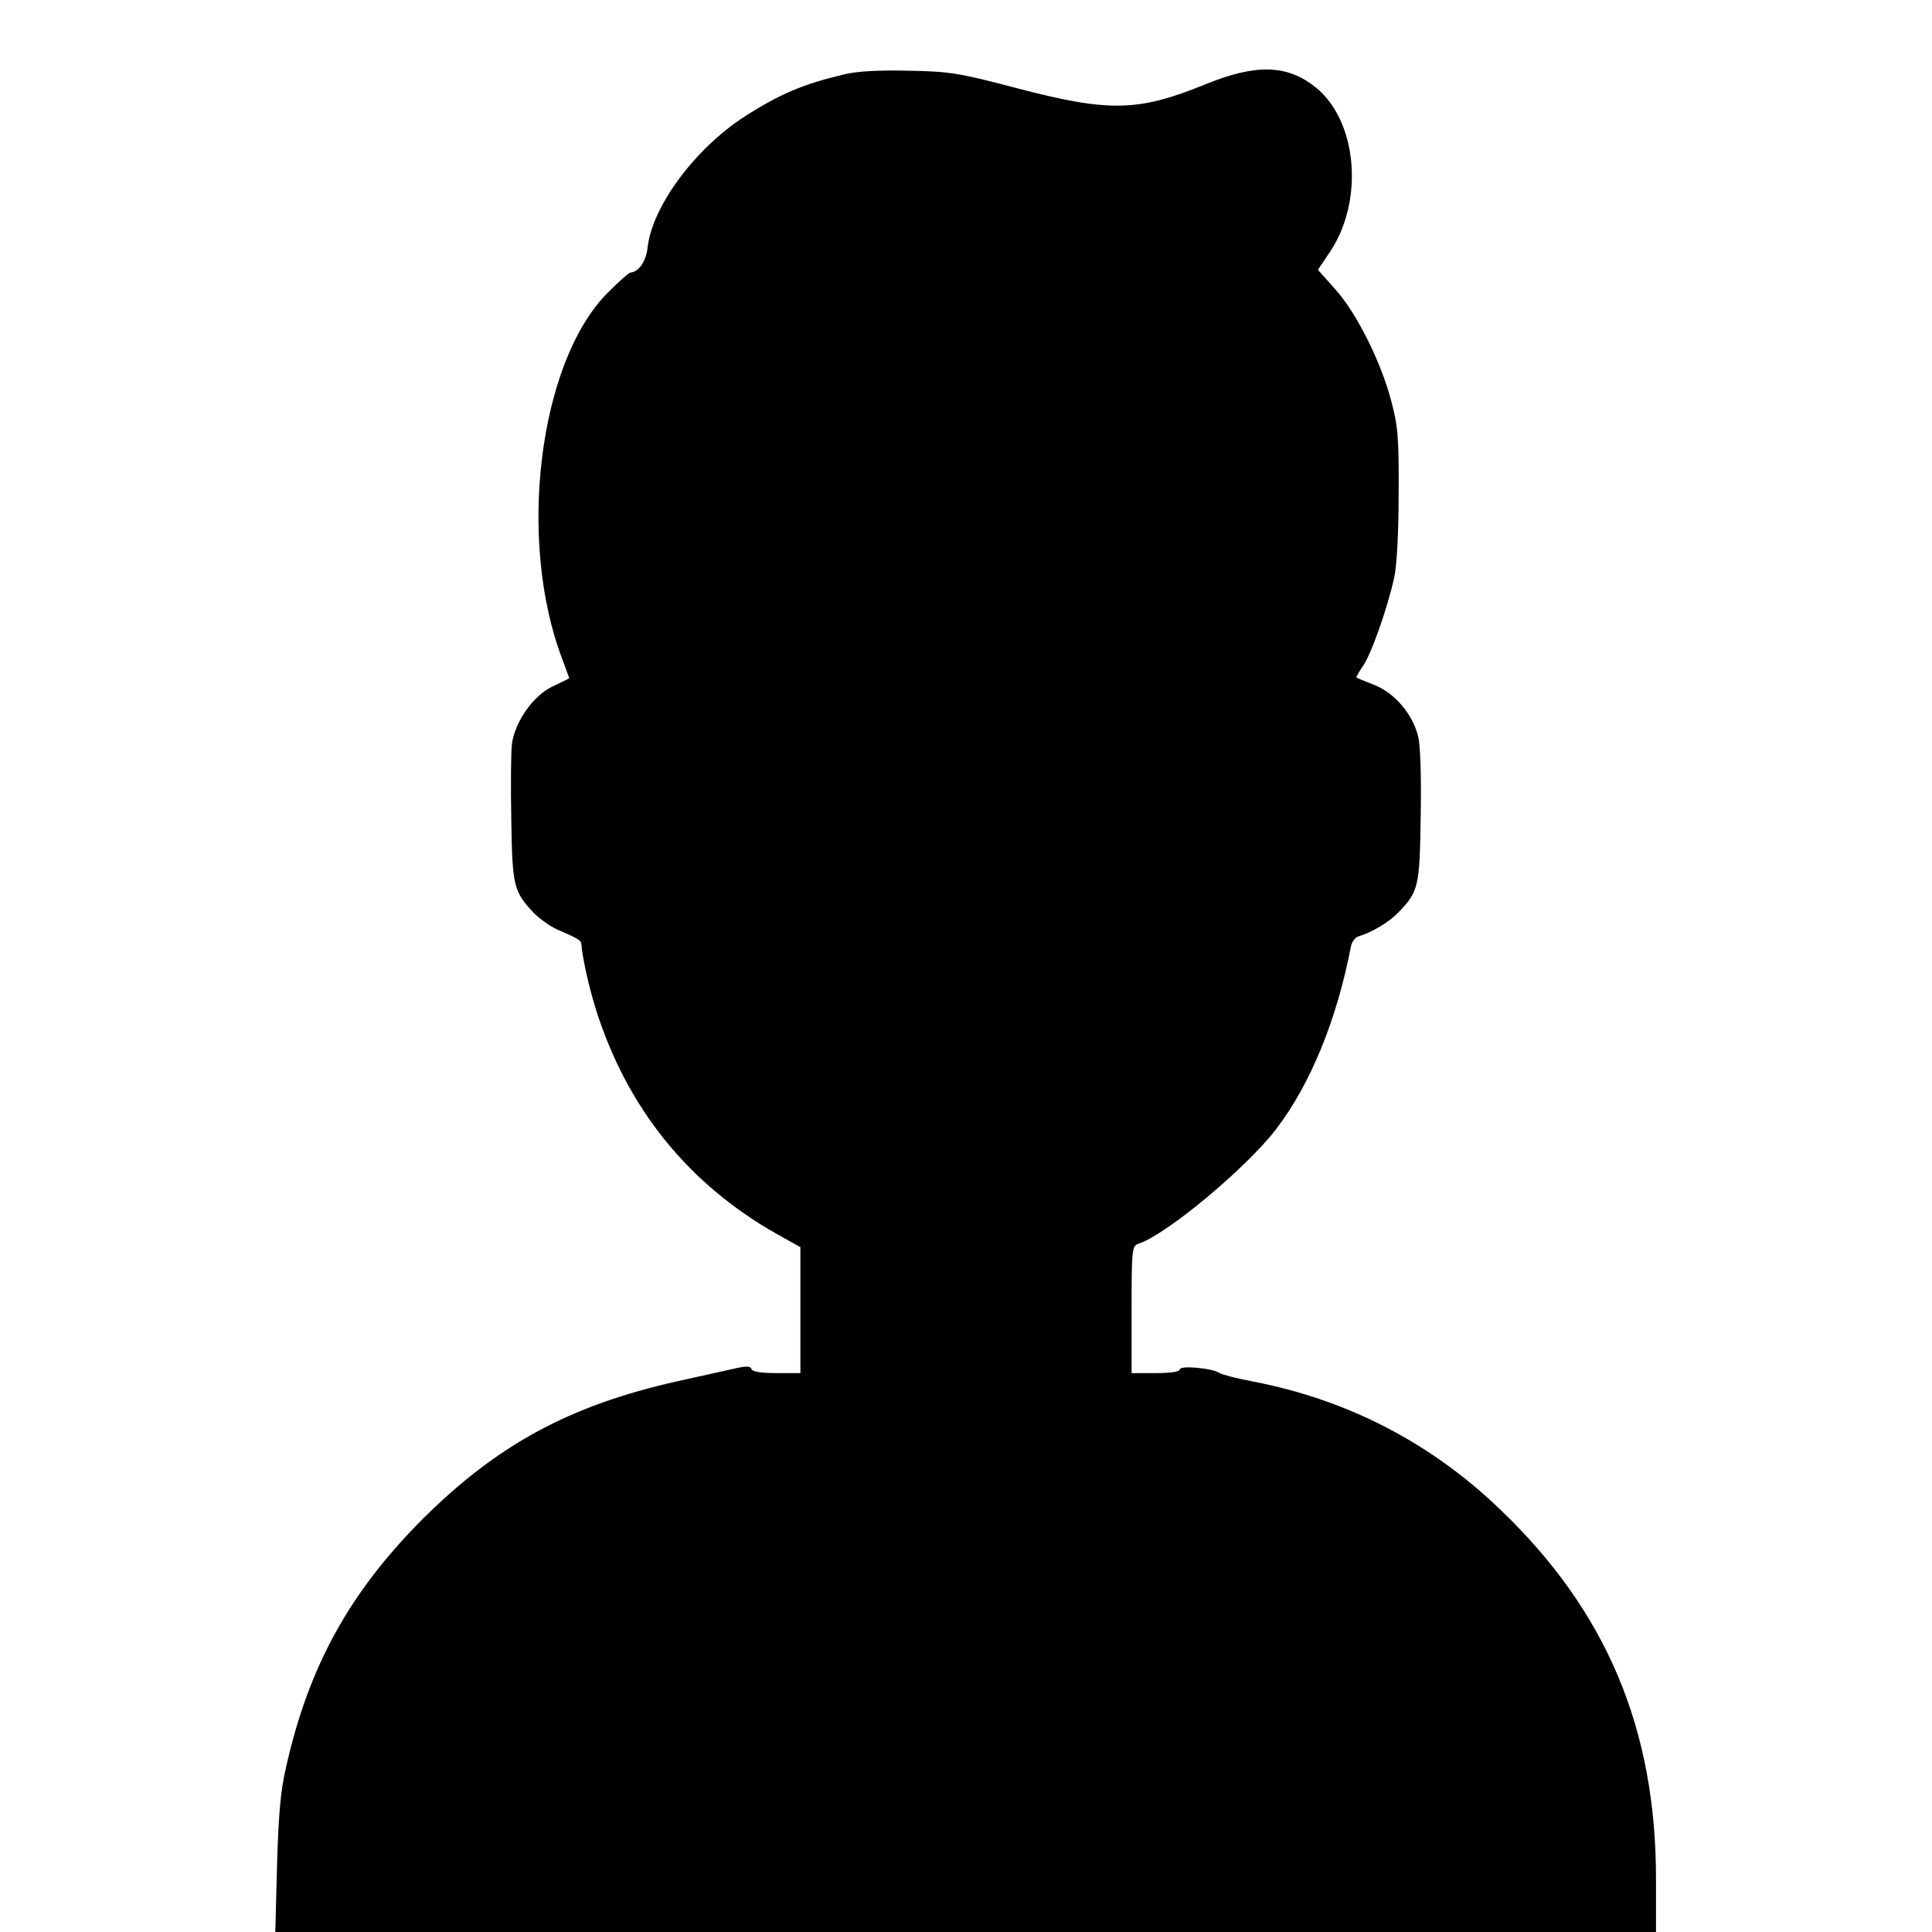
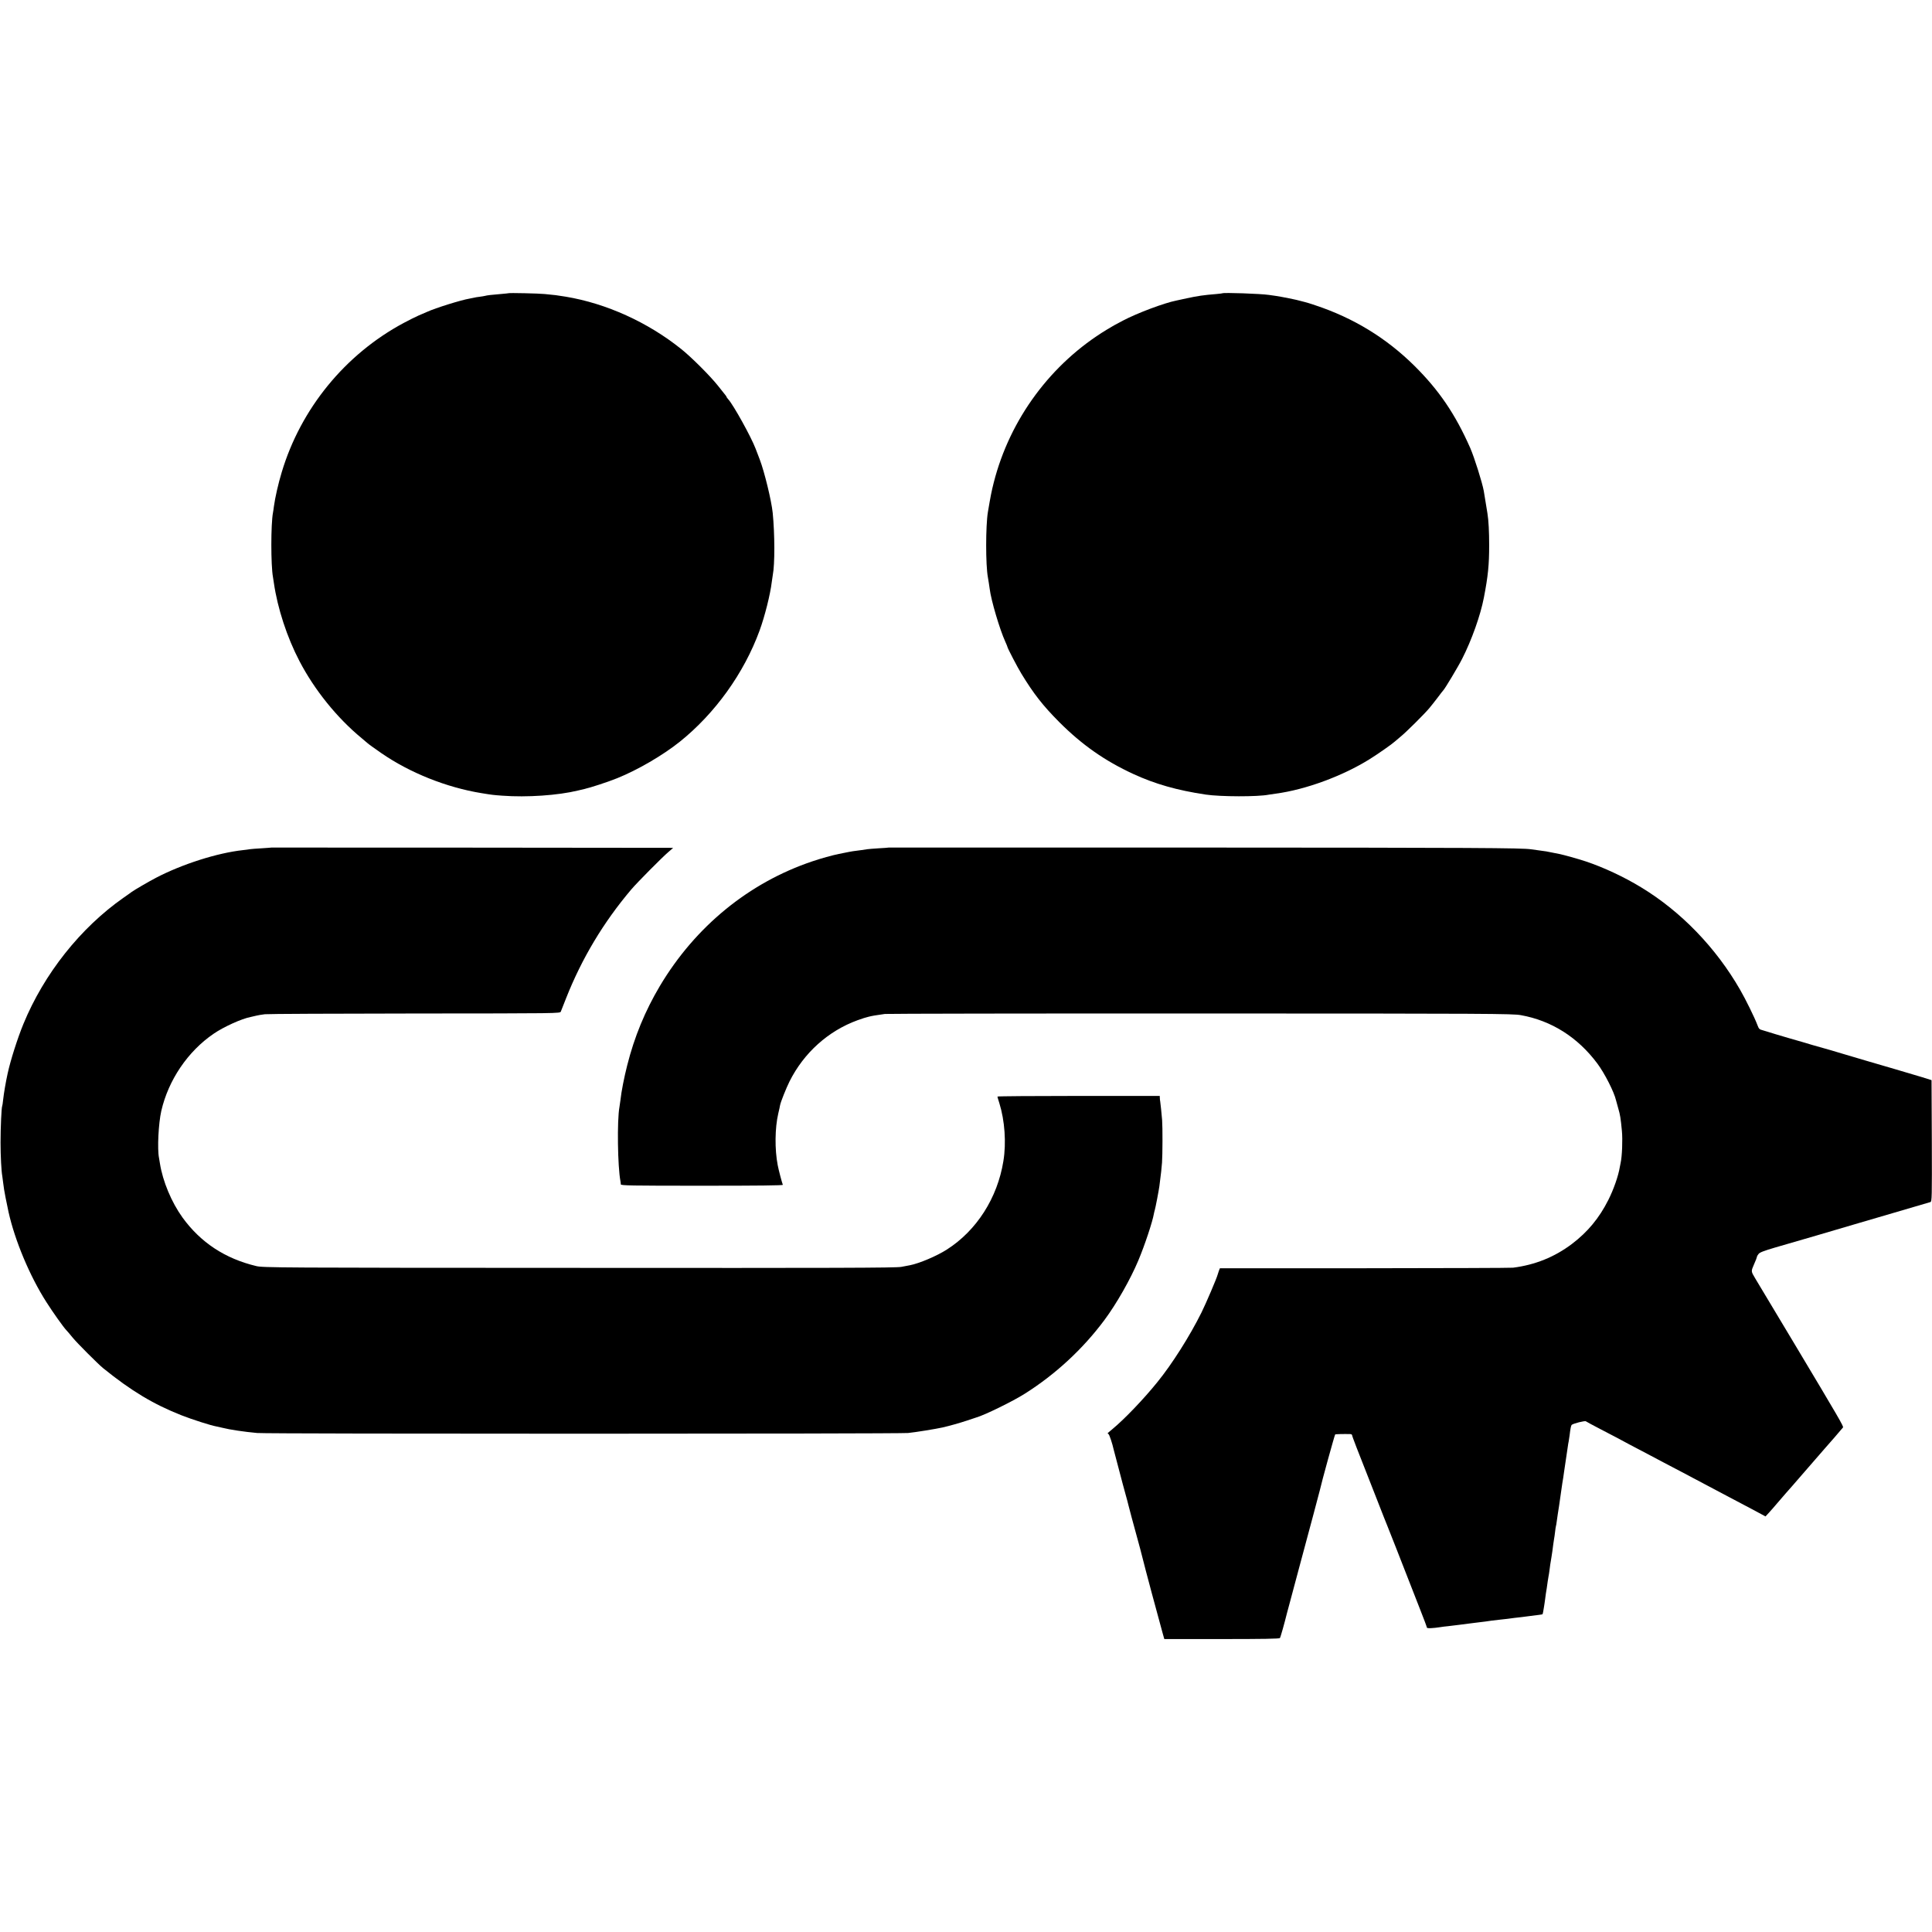
- <svg xmlns="http://www.w3.org/2000/svg" version="1.0" width="560pt" height="560pt" viewBox="0 0 560 560" preserveAspectRatio="xMidYMid meet">
-   <g transform="translate(0,560) scale(0.1,-0.1)" fill="#000000" stroke="none">
-     <path d="M2445 5384 c-117 -28 -184 -56 -287 -122 -144 -93 -268 -261 -281 -380 -4 -39 -26 -71 -50 -72 -4 0 -34 -27 -67 -60 -198 -201 -262 -716 -130 -1061 11 -30 20 -54 20 -55 0 0 -21 -11 -47 -23 -56 -26 -109 -100 -119 -166 -3 -23 -4 -122 -2 -221 3 -195 7 -208 66 -271 17 -17 48 -39 69 -48 58 -25 68 -31 68 -41 3 -38 21 -122 42 -189 90 -286 268 -507 525 -652 l68 -38 0 -182 0 -183 -69 0 c-44 0 -71 4 -73 12 -3 9 -16 9 -54 0 -27 -6 -100 -22 -162 -36 -312 -70 -521 -184 -738 -400 -212 -213 -330 -428 -395 -719 -16 -68 -22 -142 -26 -284 l-5 -193 2001 0 2001 0 0 154 c0 436 -144 777 -453 1072 -200 192 -440 316 -712 369 -49 9 -94 21 -100 25 -17 14 -115 23 -115 11 0 -7 -27 -11 -70 -11 l-70 0 0 184 c0 175 1 185 20 191 79 25 311 218 398 331 100 130 177 318 218 532 3 13 12 25 22 28 40 12 88 41 115 69 59 61 62 74 65 281 2 119 -1 207 -8 232 -17 64 -68 123 -125 146 -28 11 -52 21 -53 22 -2 1 6 15 17 31 24 32 72 168 92 258 8 37 13 131 13 245 1 161 -2 196 -22 270 -30 113 -100 253 -162 322 l-50 56 35 52 c100 149 79 382 -43 478 -82 65 -172 67 -317 8 -197 -80 -279 -82 -550 -11 -163 43 -192 48 -310 50 -87 2 -150 -1 -190 -11z" />
+ <svg xmlns="http://www.w3.org/2000/svg" version="1.0" width="2119pt" height="2119pt" viewBox="0 0 2119 2119" preserveAspectRatio="xMidYMid meet">
+   <g transform="translate(0,2119) scale(0.1,-0.1)" fill="#000000" stroke="none">
+     <path d="M5577 17974 c-1 -1 -40 -5 -87 -9 -100 -8 -149 -14 -170 -20 -8 -2 -35 -7 -60 -10 -25 -3 -52 -7 -60 -10 -8 -2 -31 -7 -50 -10 -91 -15 -373 -103 -465 -145 -22 -9 -65 -28 -95 -41 -30 -13 -104 -50 -164 -82 -641 -344 -1127 -939 -1336 -1636 -38 -125 -73 -280 -86 -376 -3 -27 -8 -58 -10 -68 -24 -126 -24 -580 0 -707 3 -14 7 -43 10 -65 40 -276 144 -595 280 -855 164 -316 413 -624 681 -845 33 -28 62 -52 65 -55 6 -7 84 -63 155 -112 312 -215 714 -375 1095 -437 114 -19 133 -21 230 -28 268 -20 610 3 831 57 24 6 54 13 67 16 65 14 261 78 362 119 223 90 497 249 685 399 387 310 705 752 876 1220 57 156 118 398 134 535 4 30 9 63 11 75 23 116 22 448 -1 681 -14 136 -91 451 -142 585 -14 36 -35 90 -46 120 -50 131 -244 480 -299 540 -10 11 -18 22 -18 24 0 3 -6 14 -14 23 -8 10 -45 56 -82 103 -85 107 -292 314 -404 403 -367 294 -821 499 -1265 573 -108 17 -111 18 -230 29 -66 7 -392 14 -398 9z" />
+     <path d="M13406 17973 c-1 -1 -31 -5 -66 -8 -137 -11 -206 -21 -325 -47 -49 -10 -99 -21 -111 -24 -136 -27 -429 -137 -589 -221 -88 -46 -109 -58 -175 -98 -612 -371 -1062 -979 -1240 -1675 -25 -98 -36 -155 -65 -327 -25 -152 -25 -583 0 -714 4 -20 17 -106 20 -129 15 -123 110 -445 171 -578 13 -29 24 -55 24 -59 0 -11 111 -225 152 -291 135 -222 236 -351 417 -533 249 -249 499 -424 811 -568 239 -110 480 -179 795 -226 161 -24 573 -25 690 -1 11 2 45 7 75 11 327 43 736 193 1036 381 82 51 244 164 270 189 6 5 36 30 65 55 62 50 256 243 313 310 21 25 64 79 95 120 31 41 58 77 62 80 16 15 163 259 206 345 104 204 201 477 238 670 46 238 58 360 58 575 0 146 -6 271 -19 350 -7 47 -34 208 -40 245 -17 94 -104 369 -148 470 -164 372 -342 634 -612 902 -308 305 -669 526 -1089 665 -49 17 -99 32 -109 34 -10 2 -33 8 -50 13 -37 12 -213 47 -276 56 -25 3 -56 8 -70 10 -93 14 -503 28 -514 18z" />
+     <path d="M2977 11894 c-1 -1 -49 -4 -107 -8 -58 -3 -116 -8 -130 -10 -14 -3 -48 -7 -75 -10 -282 -31 -665 -153 -955 -304 -75 -39 -238 -134 -265 -154 -5 -5 -46 -33 -90 -64 -473 -331 -872 -835 -1098 -1384 -65 -158 -142 -400 -173 -543 -22 -101 -41 -212 -50 -292 -3 -33 -8 -63 -10 -66 -8 -15 -18 -238 -18 -399 0 -151 9 -316 19 -369 1 -9 6 -43 10 -76 3 -33 15 -105 26 -160 19 -95 23 -112 33 -160 70 -313 233 -702 414 -985 71 -112 189 -278 221 -311 9 -9 40 -45 68 -80 49 -60 278 -289 333 -334 310 -251 552 -396 861 -518 117 -46 323 -112 382 -122 17 -3 48 -10 67 -15 77 -20 238 -44 380 -57 113 -11 7031 -10 7140 0 74 7 309 45 379 61 78 18 188 49 266 75 50 17 97 33 105 35 88 25 398 176 530 260 337 213 636 489 874 809 133 179 284 445 371 652 71 169 156 425 171 514 3 14 7 33 10 41 6 17 43 208 50 260 19 146 24 194 29 260 6 84 7 388 1 465 -5 66 -18 186 -21 205 -2 8 -4 25 -4 38 l-1 22 -890 0 c-489 0 -890 -3 -890 -7 0 -5 9 -37 21 -73 59 -189 77 -435 44 -635 -65 -404 -293 -761 -620 -970 -111 -71 -302 -152 -405 -172 -14 -3 -56 -11 -95 -18 -57 -11 -714 -13 -3535 -11 -3299 1 -3469 2 -3540 20 -342 82 -609 258 -808 532 -121 168 -217 397 -248 594 -3 19 -7 46 -10 60 -20 98 -6 379 25 515 78 339 290 653 574 847 109 75 309 166 407 184 14 3 41 9 60 14 19 5 62 12 95 16 33 4 775 7 1649 8 1579 1 1589 1 1597 21 5 11 31 77 58 147 172 435 409 832 716 1194 60 71 340 354 409 412 l49 42 -34 1 c-62 1 -4371 4 -4372 3z" />
+     <path d="M9747 11894 c-1 -1 -50 -5 -109 -8 -58 -4 -115 -8 -125 -10 -14 -3 -102 -15 -158 -22 -10 -1 -67 -12 -110 -21 -11 -2 -31 -6 -45 -9 -70 -14 -196 -49 -290 -81 -696 -234 -1284 -715 -1673 -1368 -161 -271 -279 -556 -358 -870 -33 -130 -64 -286 -74 -381 -4 -32 -9 -67 -11 -76 -27 -145 -20 -653 11 -813 2 -11 4 -27 4 -35 1 -13 106 -15 891 -15 617 0 889 3 886 10 -11 29 -47 166 -56 215 -34 175 -31 409 6 567 9 37 18 79 20 92 7 37 68 189 104 261 157 313 424 553 745 670 33 12 65 23 70 24 6 2 28 8 50 14 39 10 73 16 180 31 28 3 1587 6 3465 5 3174 0 3422 -2 3510 -18 336 -60 624 -242 839 -530 80 -107 185 -313 206 -406 2 -8 13 -47 24 -87 21 -72 26 -103 40 -248 9 -96 2 -278 -14 -349 -3 -12 -7 -32 -9 -46 -16 -97 -67 -244 -126 -361 -100 -199 -227 -352 -400 -483 -190 -143 -402 -229 -645 -260 -22 -3 -754 -5 -1628 -6 l-1587 0 -11 -27 c-6 -16 -12 -35 -14 -43 -8 -35 -127 -314 -177 -415 -128 -258 -324 -568 -485 -765 -149 -185 -363 -408 -493 -515 -25 -20 -47 -39 -50 -42 -2 -2 1 -8 8 -12 10 -6 42 -103 57 -171 2 -8 24 -94 50 -190 25 -96 48 -182 50 -190 2 -8 16 -58 30 -110 15 -52 28 -103 30 -113 4 -18 66 -251 85 -317 21 -74 72 -266 75 -282 6 -31 181 -685 215 -804 l20 -71 630 0 c449 0 632 3 638 11 7 9 50 162 78 276 2 8 12 47 23 85 10 39 60 225 111 415 51 190 121 453 157 585 35 132 66 248 68 257 20 92 163 609 169 615 4 4 98 6 169 4 9 -1 17 -7 17 -13 0 -11 46 -131 256 -663 30 -77 71 -180 90 -230 20 -49 39 -99 44 -110 5 -11 45 -112 89 -225 115 -296 183 -470 267 -683 41 -103 74 -192 74 -198 0 -11 66 -8 150 5 14 3 50 7 80 10 58 7 192 23 248 31 18 3 54 7 80 10 26 3 63 8 82 10 19 3 51 7 70 10 19 2 58 7 85 10 28 3 68 8 90 10 22 3 56 7 75 10 19 2 55 6 80 9 25 3 63 8 85 11 110 13 140 18 143 20 2 1 5 15 8 31 2 16 6 40 9 54 3 14 7 48 11 75 3 28 8 57 9 67 4 20 15 93 20 133 2 17 6 41 9 55 3 14 8 45 11 70 5 44 9 68 21 140 3 19 8 49 10 65 5 43 15 113 19 137 3 11 7 46 11 77 3 31 8 58 9 61 2 3 6 29 10 59 4 30 8 61 10 70 1 9 8 52 15 96 6 44 13 91 15 105 2 14 7 45 10 70 8 56 14 98 20 130 2 14 7 45 10 70 4 25 12 86 20 135 8 50 17 110 20 135 3 25 8 52 10 60 2 8 6 38 10 65 9 79 16 109 23 117 16 15 145 48 156 39 6 -5 76 -42 156 -84 80 -41 165 -86 190 -99 52 -29 192 -103 330 -175 52 -28 136 -72 185 -98 50 -26 133 -70 185 -97 145 -77 278 -147 355 -188 39 -21 115 -61 170 -90 55 -29 167 -89 250 -132 l149 -80 36 39 c19 21 60 67 90 103 30 36 73 85 95 110 23 25 115 131 205 235 215 248 213 246 225 259 24 25 191 219 199 230 8 11 -43 99 -529 911 -124 208 -383 640 -433 722 -48 81 -48 77 -14 156 18 39 32 77 32 82 0 6 8 20 18 32 13 17 59 34 177 69 268 77 637 185 920 269 105 31 197 58 205 60 13 3 531 155 583 171 16 5 17 44 15 671 l-3 666 -105 33 c-58 17 -193 57 -300 89 -254 74 -391 114 -575 169 -82 25 -175 52 -205 60 -30 8 -84 24 -120 34 -36 11 -153 46 -260 76 -107 31 -206 61 -220 66 -14 5 -44 14 -66 20 -37 9 -43 15 -59 58 -30 80 -129 282 -190 387 -265 461 -647 857 -1084 1122 -186 114 -415 221 -611 286 -78 26 -246 73 -290 81 -14 2 -45 9 -70 14 -48 11 -86 17 -165 27 -27 4 -61 8 -73 10 -93 15 -616 18 -3640 19 -1872 0 -3404 0 -3405 0z" />
  </g>
</svg>
